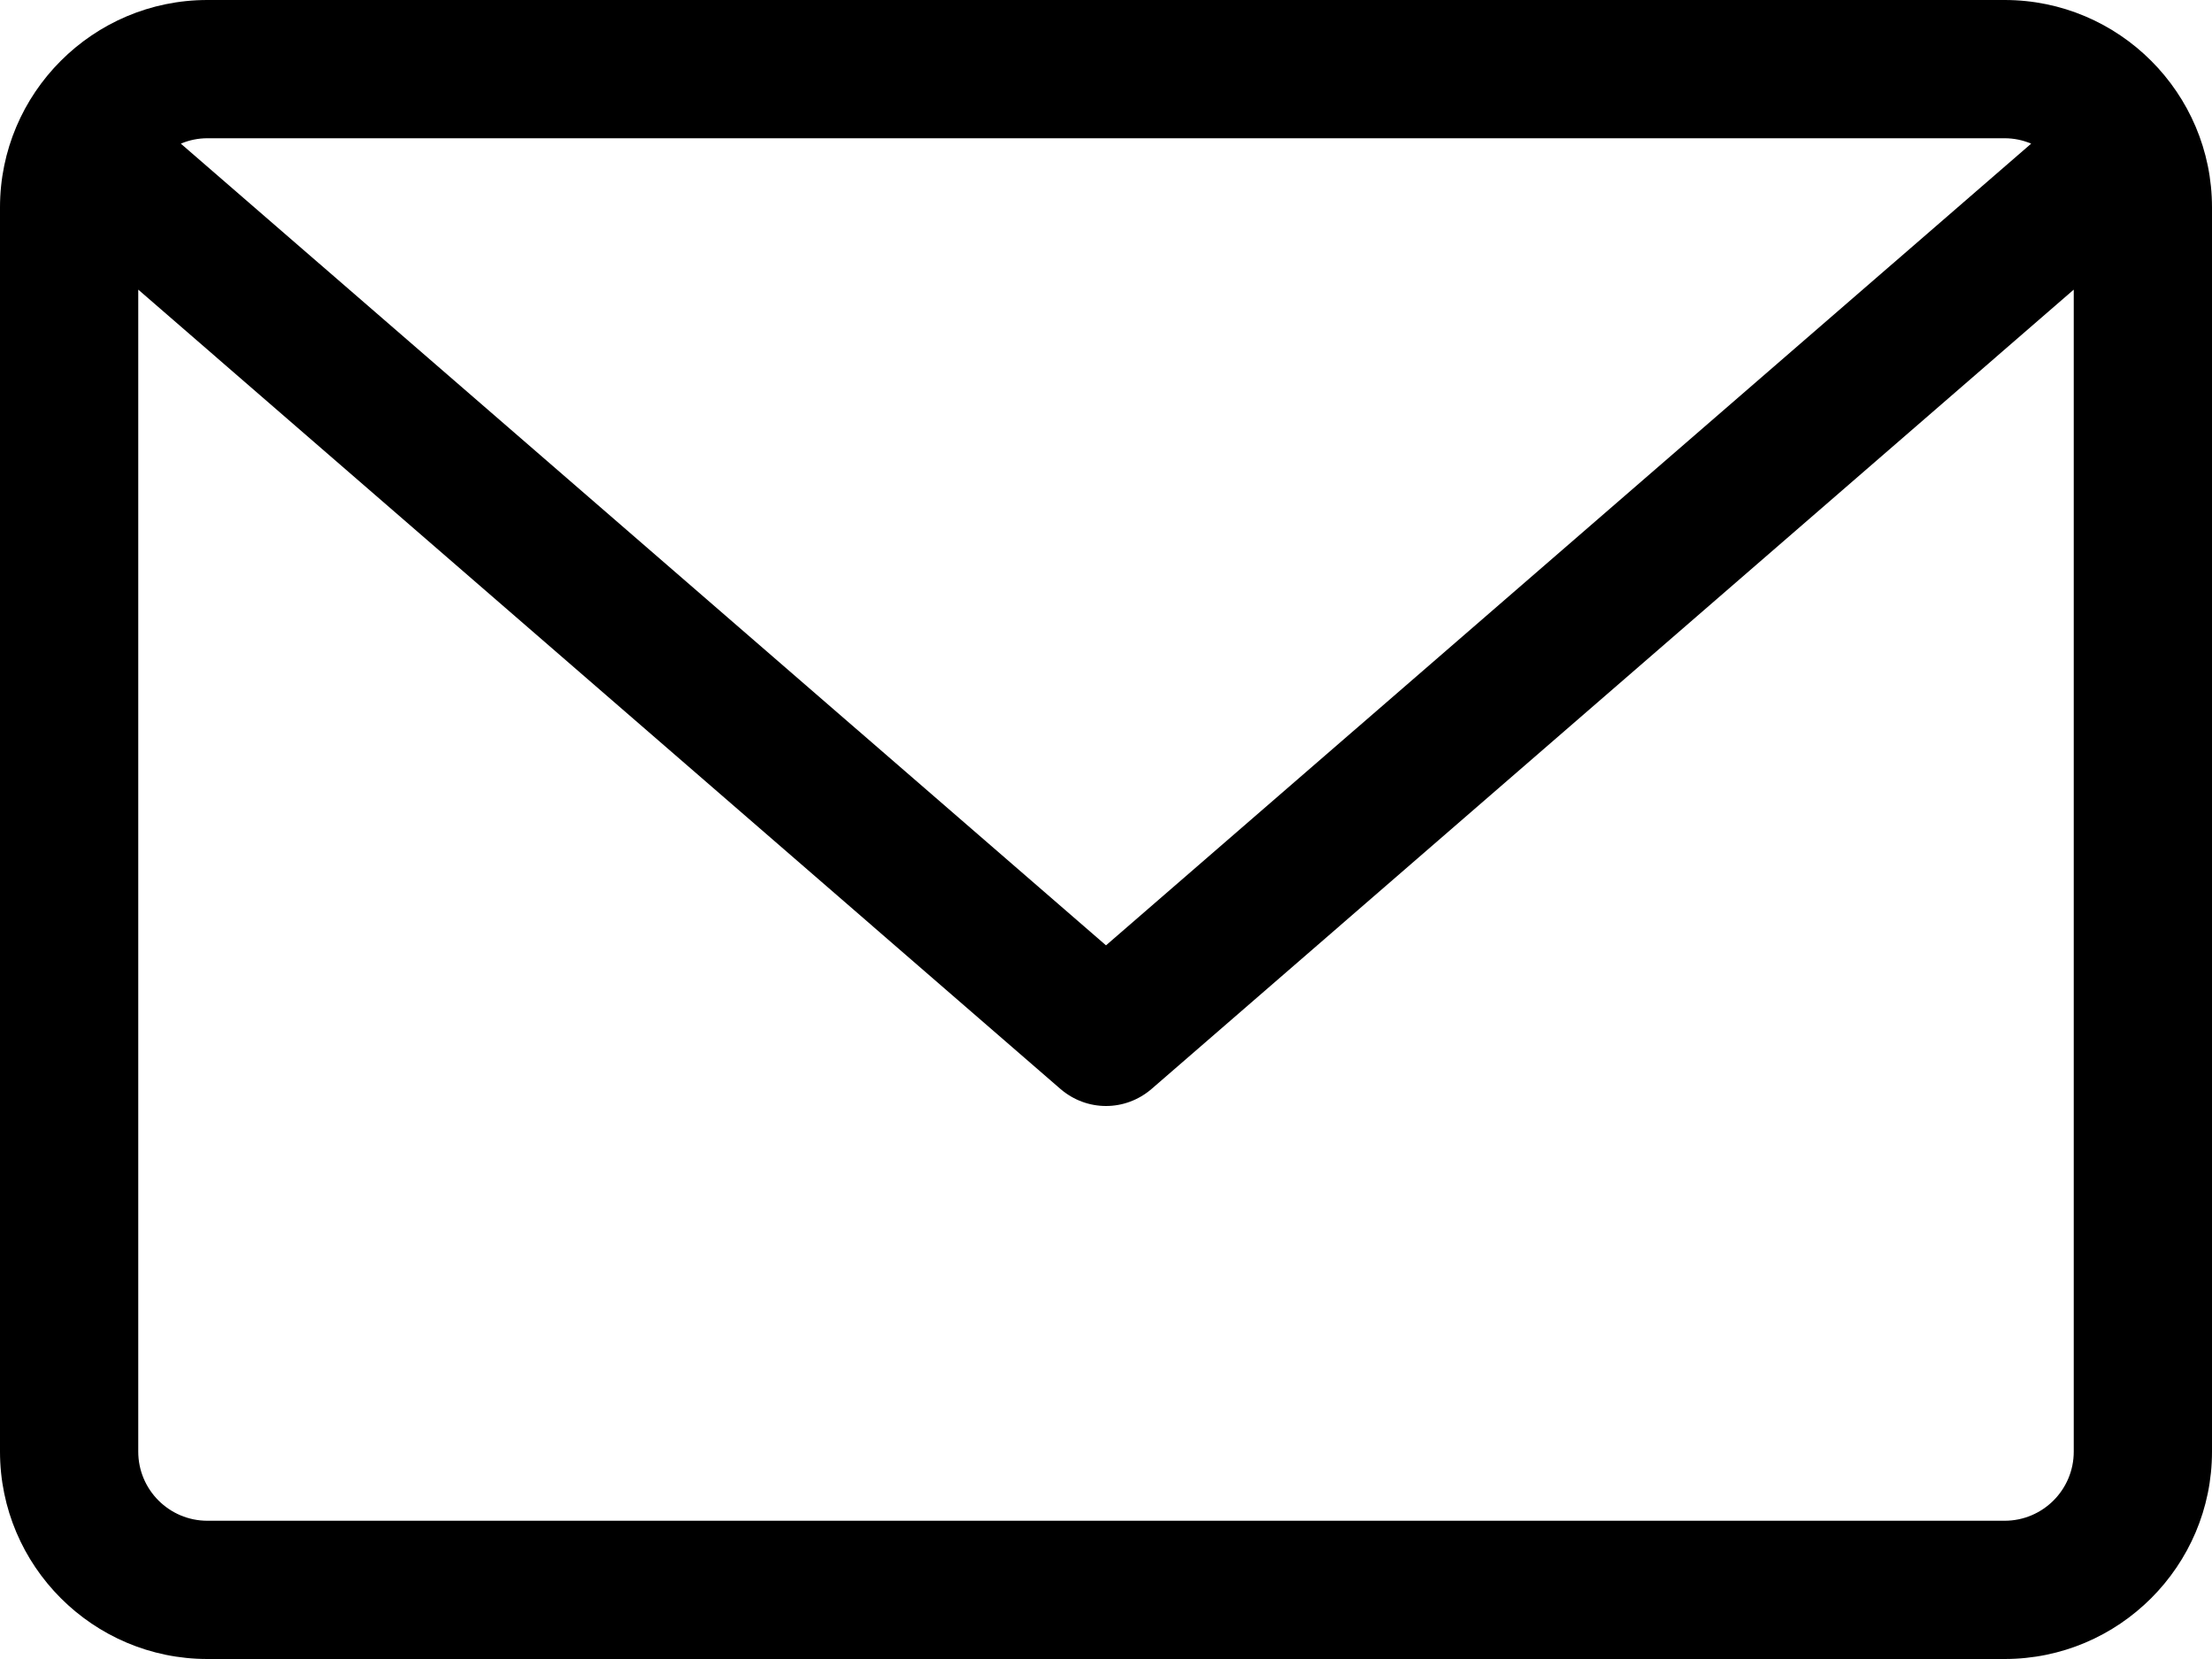
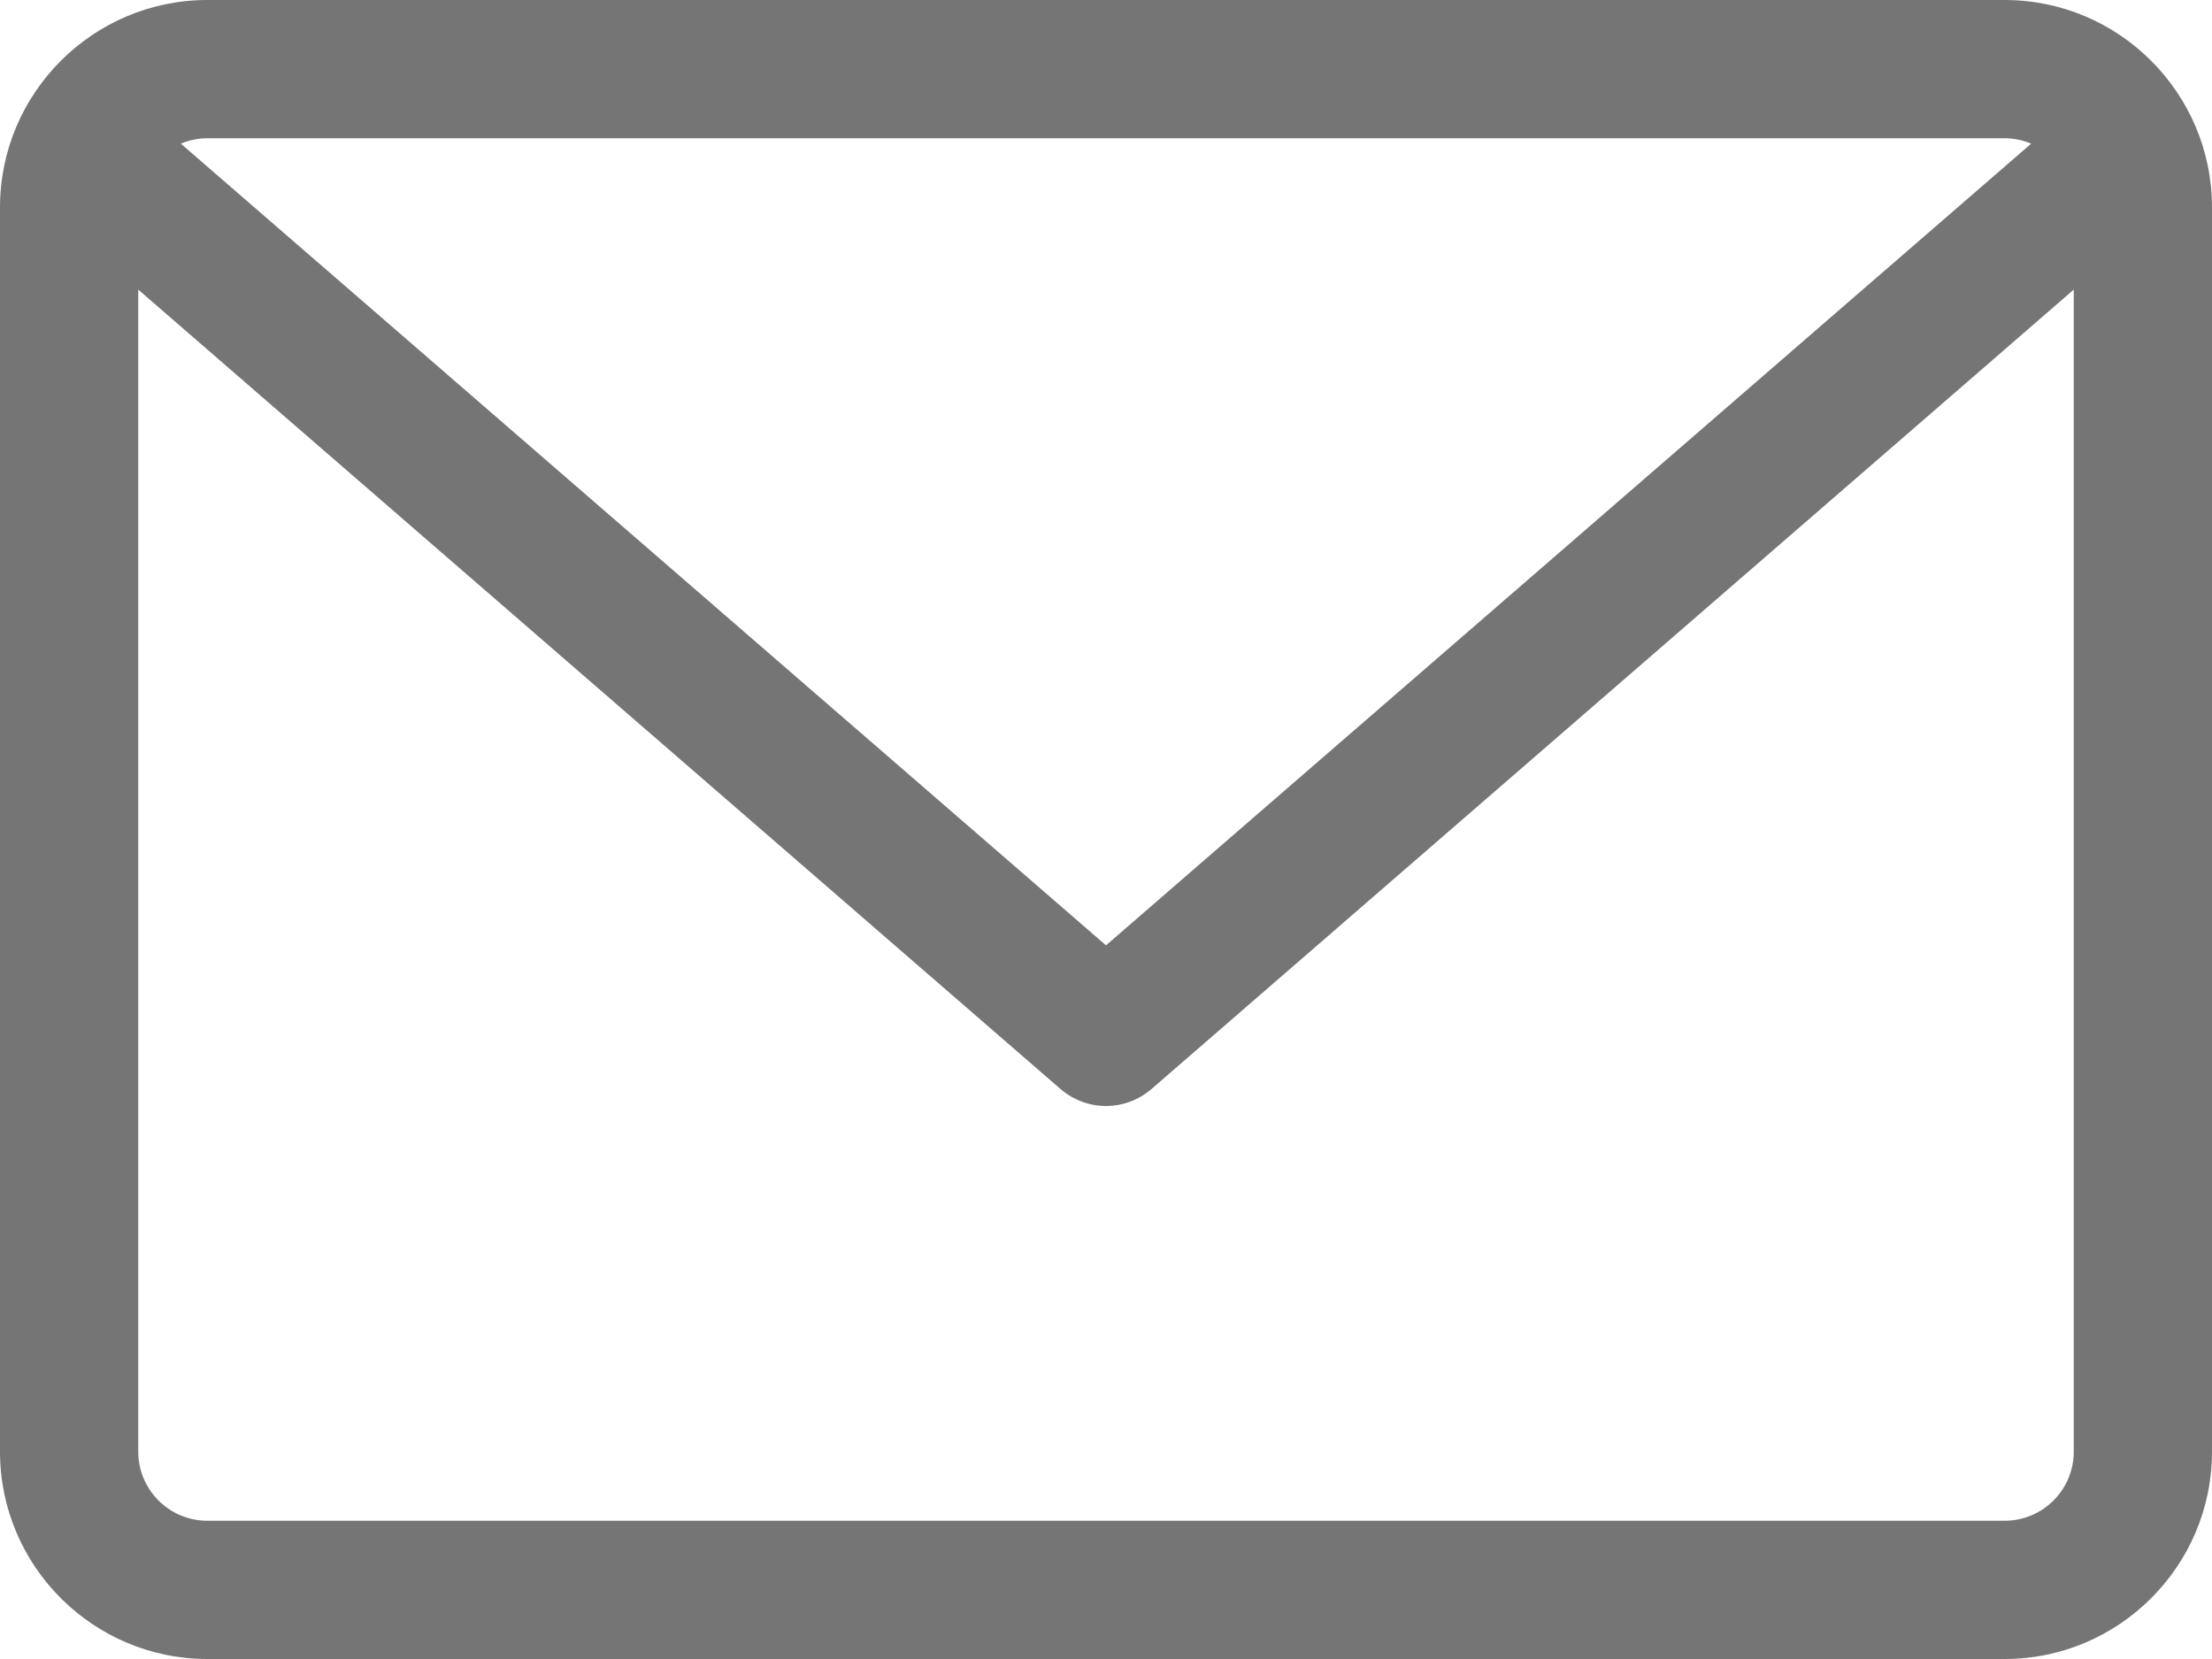
- <svg xmlns="http://www.w3.org/2000/svg">
-   <path d="M14.5 0H1.5C0.673 0 0 0.673 0 1.5V10.5C0 11.327 0.673 12 1.5 12H14.5C15.327 12 16 11.327 16 10.5V1.5C16 0.673 15.327 0 14.5 0ZM14.5 1C14.568 1 14.633 1.014 14.692 1.039L8 6.838L1.308 1.039C1.367 1.014 1.432 1 1.5 1H14.5ZM14.5 11H1.5C1.224 11 1 10.776 1 10.5V2.095L7.672 7.878C7.767 7.959 7.883 8 8 8C8.117 8 8.233 7.959 8.328 7.878L15 2.095V10.5C15 10.776 14.776 11 14.5 11Z" />
+ <svg xmlns="http://www.w3.org/2000/svg" width="16" height="12" viewBox="0 0 16 12">
+   <path d="M14.5 0H1.5C0.673 0 0 0.673 0 1.5V10.5C0 11.327 0.673 12 1.5 12H14.5C15.327 12 16 11.327 16 10.5V1.5C16 0.673 15.327 0 14.5 0ZM14.5 1C14.568 1 14.633 1.014 14.692 1.039L8 6.838L1.308 1.039C1.367 1.014 1.432 1 1.5 1H14.5ZM14.5 11H1.5C1.224 11 1 10.776 1 10.5V2.095L7.672 7.878C7.767 7.959 7.883 8 8 8C8.117 8 8.233 7.959 8.328 7.878L15 2.095V10.5C15 10.776 14.776 11 14.5 11Z" fill="#757575" />
</svg>
